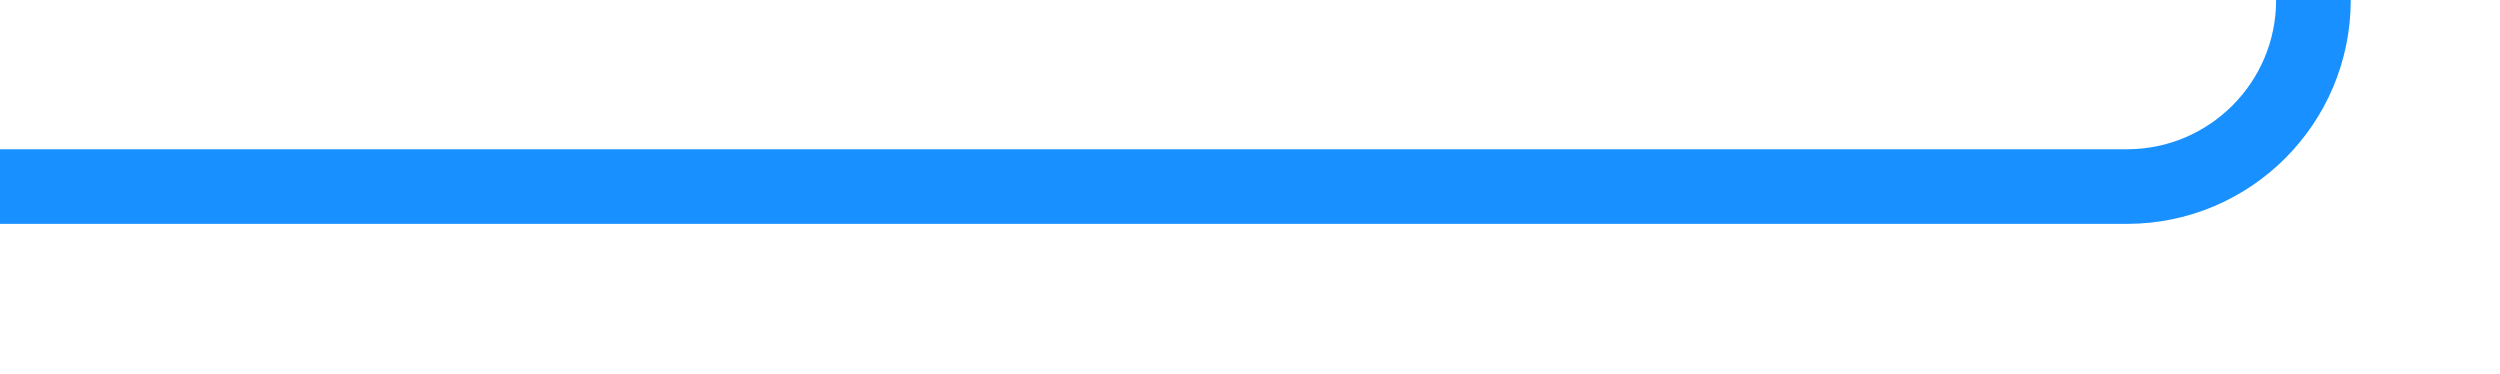
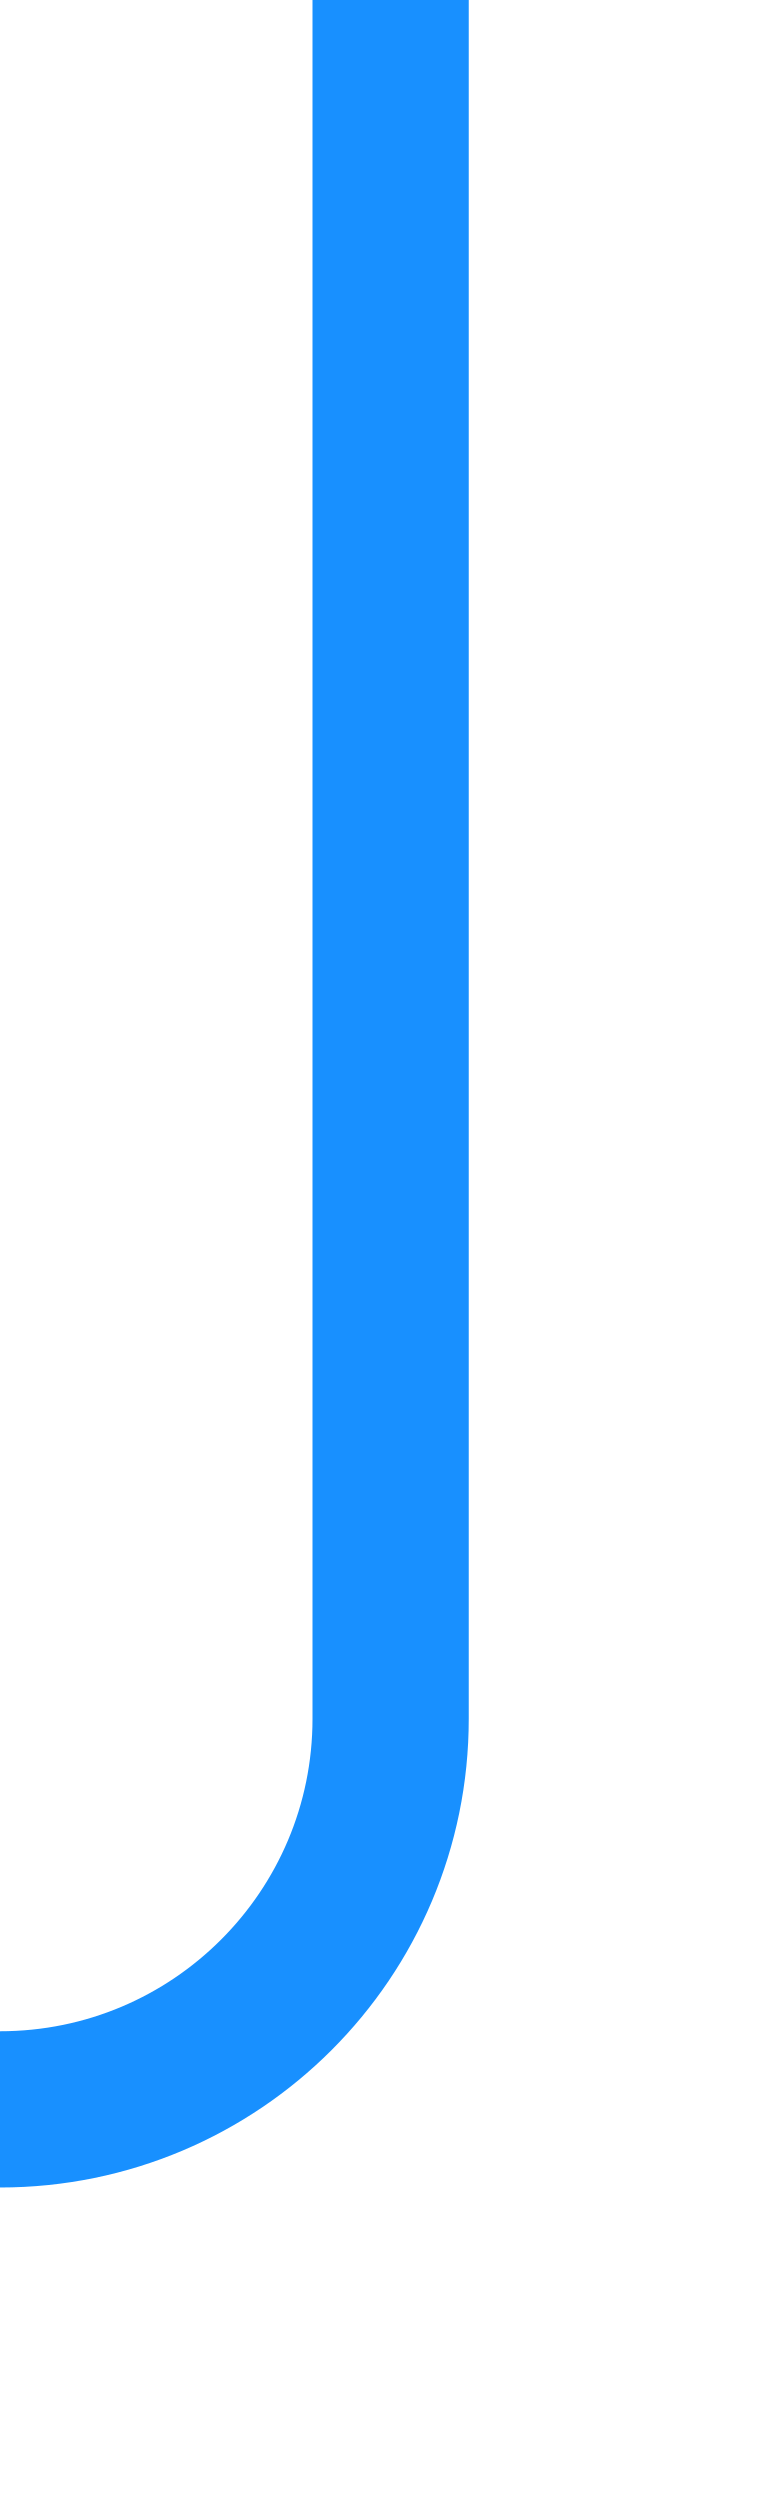
- <svg xmlns="http://www.w3.org/2000/svg" version="1.1" width="67px" height="10px" preserveAspectRatio="xMinYMid meet" viewBox="648 324  67 8">
-   <path d="M 648 328  L 705 328  A 5 5 0 0 0 710 323 L 710 232  A 5 5 0 0 1 715 227 L 776 227  " stroke-width="2" stroke="#1890ff" fill="none" />
-   <path d="M 770.893 222.707  L 775.186 227  L 770.893 231.293  L 772.307 232.707  L 777.307 227.707  L 778.014 227  L 777.307 226.293  L 772.307 221.293  L 770.893 222.707  Z " fill-rule="nonzero" fill="#1890ff" stroke="none" />
+ <svg xmlns="http://www.w3.org/2000/svg" version="1.1" width="10px" height="32px" preserveAspectRatio="xMidYMin meet" viewBox="605 133  8 32">
+   <path d="M 609 133  L 609 155  A 5 5 0 0 1 604 160 L 378 160  A 5 5 0 0 0 373 165 L 373 195  " stroke-width="2" stroke="#1890ff" fill="none" />
+   <path d="M 377.293 189.893  L 373 194.186  L 368.707 189.893  L 367.293 191.307  L 372.293 196.307  L 373 197.014  L 373.707 196.307  L 378.707 191.307  L 377.293 189.893  Z " fill-rule="nonzero" fill="#1890ff" stroke="none" />
</svg>
